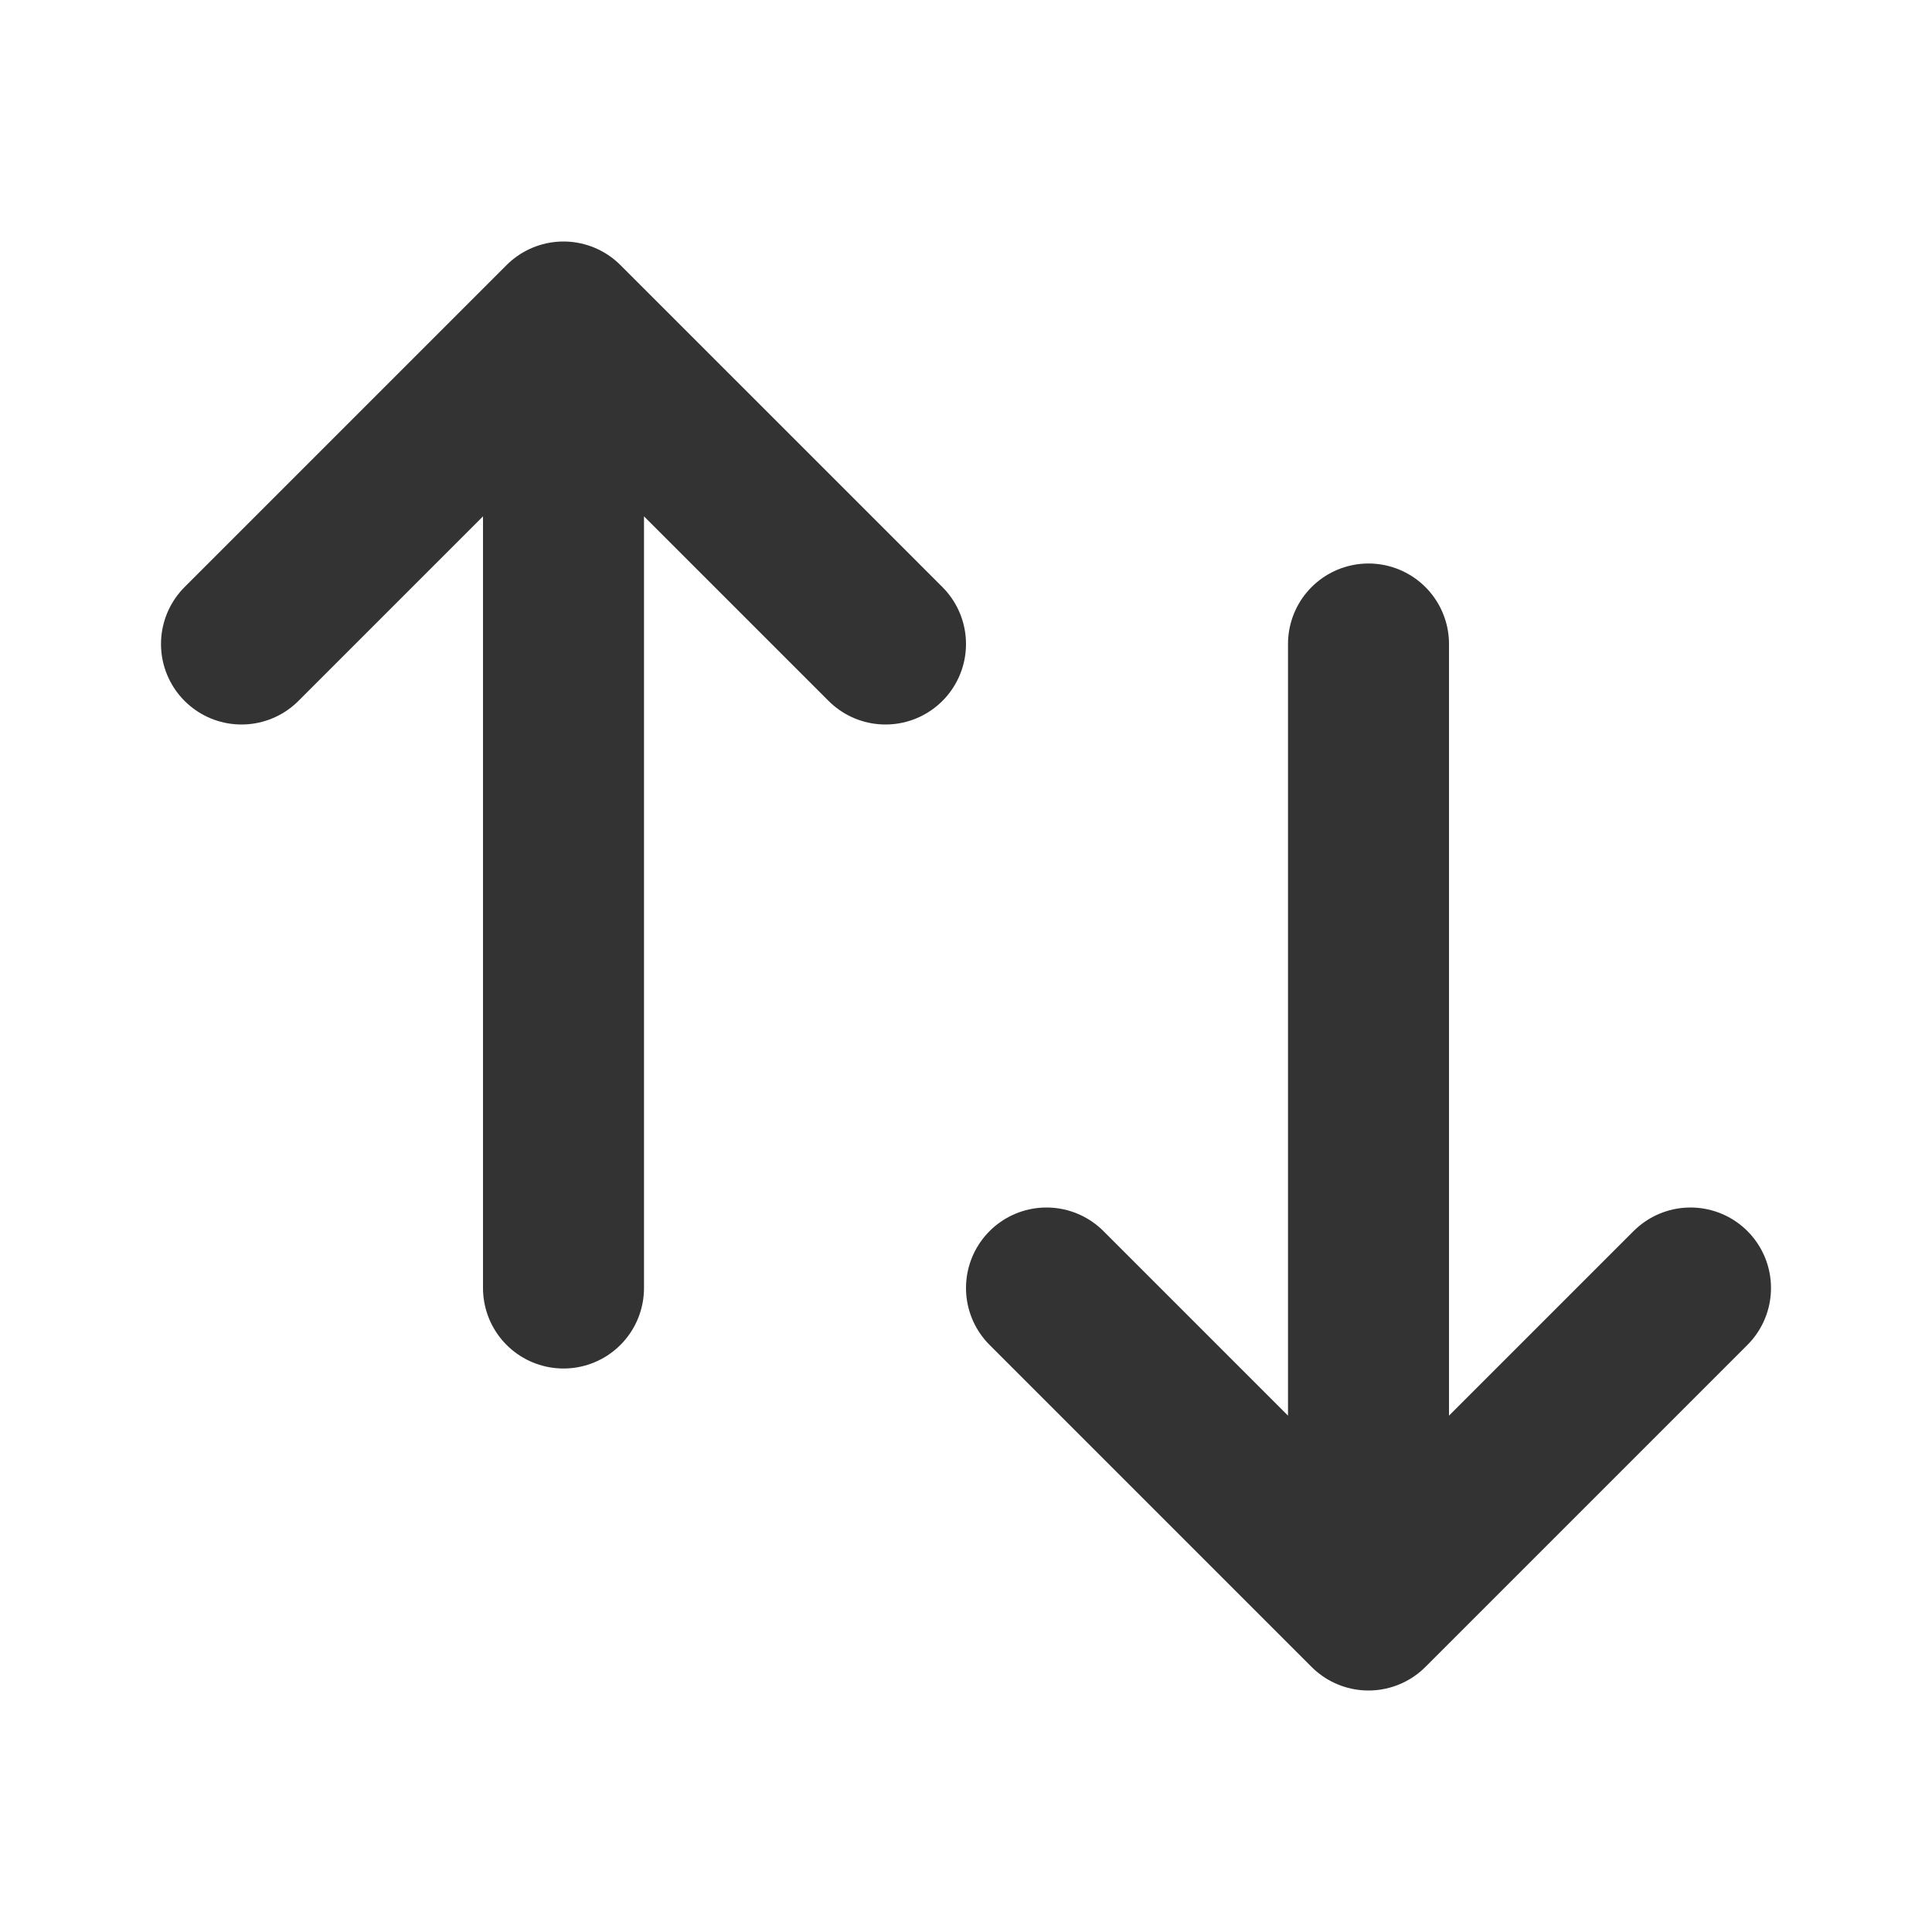
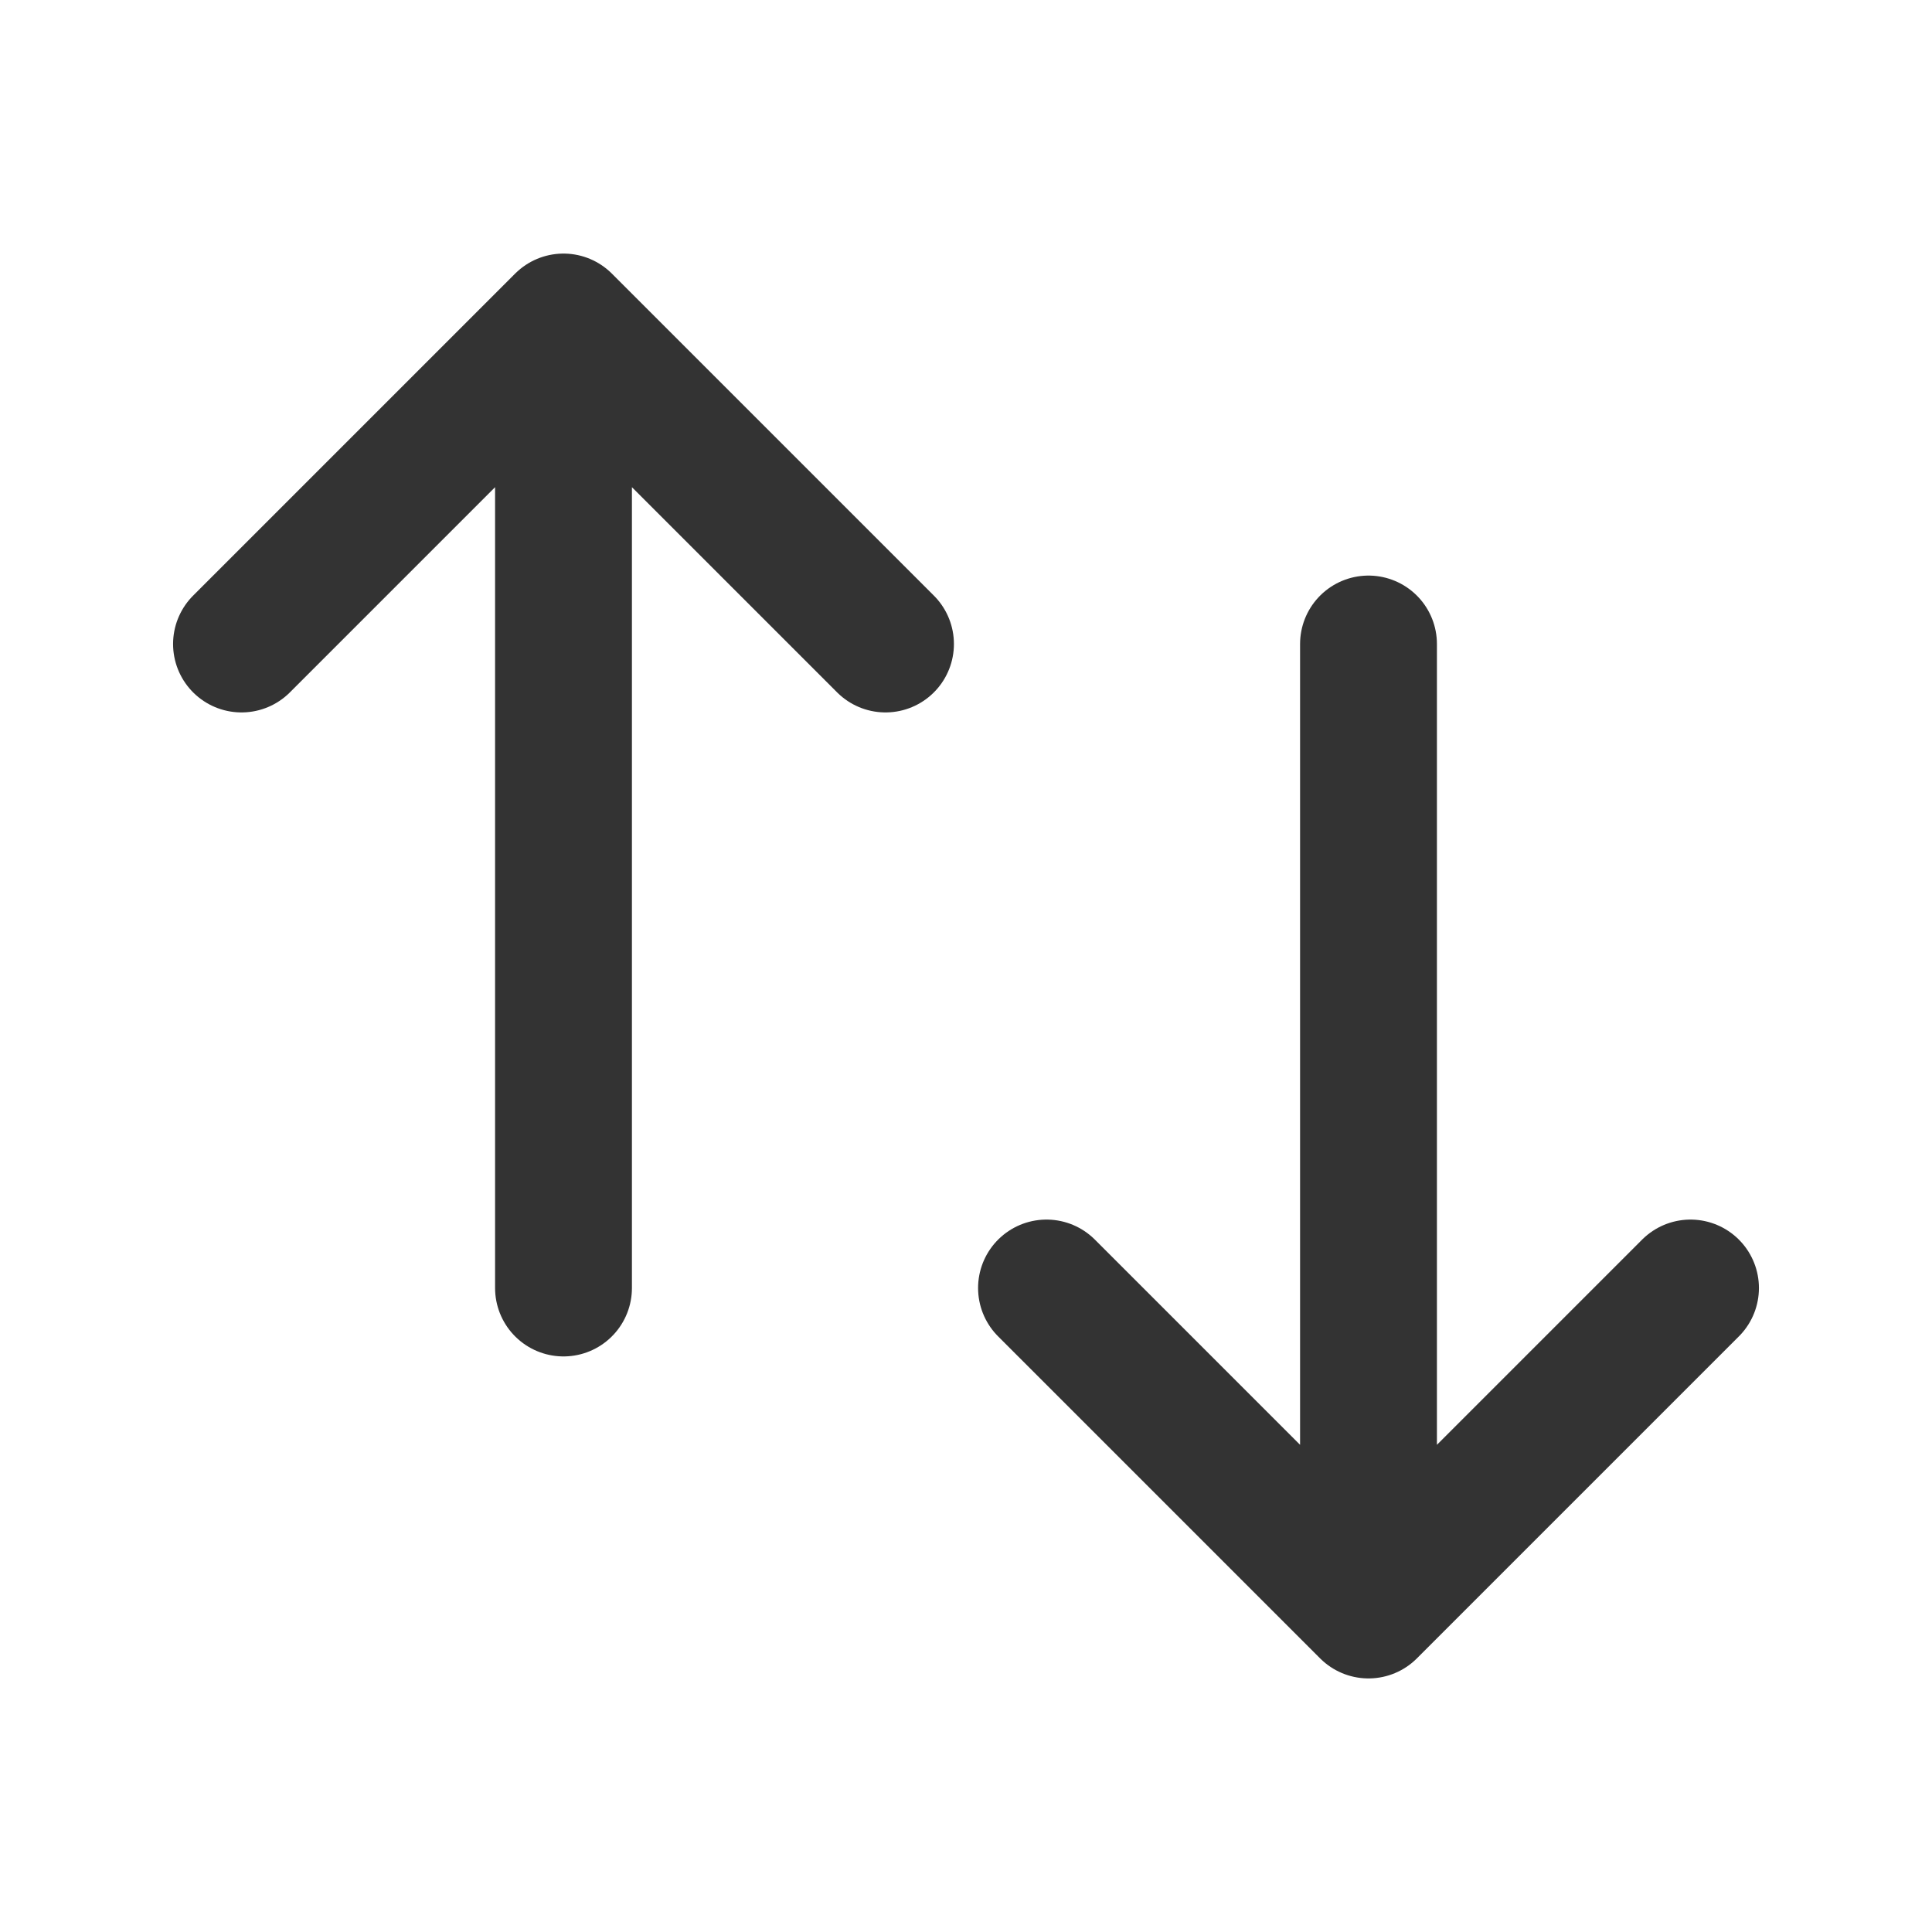
- <svg xmlns="http://www.w3.org/2000/svg" fill="none" viewBox="0 0 24 24" width="24">
-   <path d="M7 16V4m0 0L3 8m4-4 4 4m6 0v12m0 0 4-4m-4 4-4-4" stroke="#333333" stroke-linecap="round" stroke-linejoin="round" stroke-width="2" class="stroke-4a5568" />
+ <svg xmlns="http://www.w3.org/2000/svg" fill="none" viewBox="0 0 24 24" width="24" height="24">
+   <path d="M7 16V4m0 0L3 8m4-4 4 4m6 0v12m0 0 4-4m-4 4-4-4" stroke="#333333" stroke-linecap="round" stroke-linejoin="round" stroke-width="1.7" class="stroke-4a5568" />
</svg>
